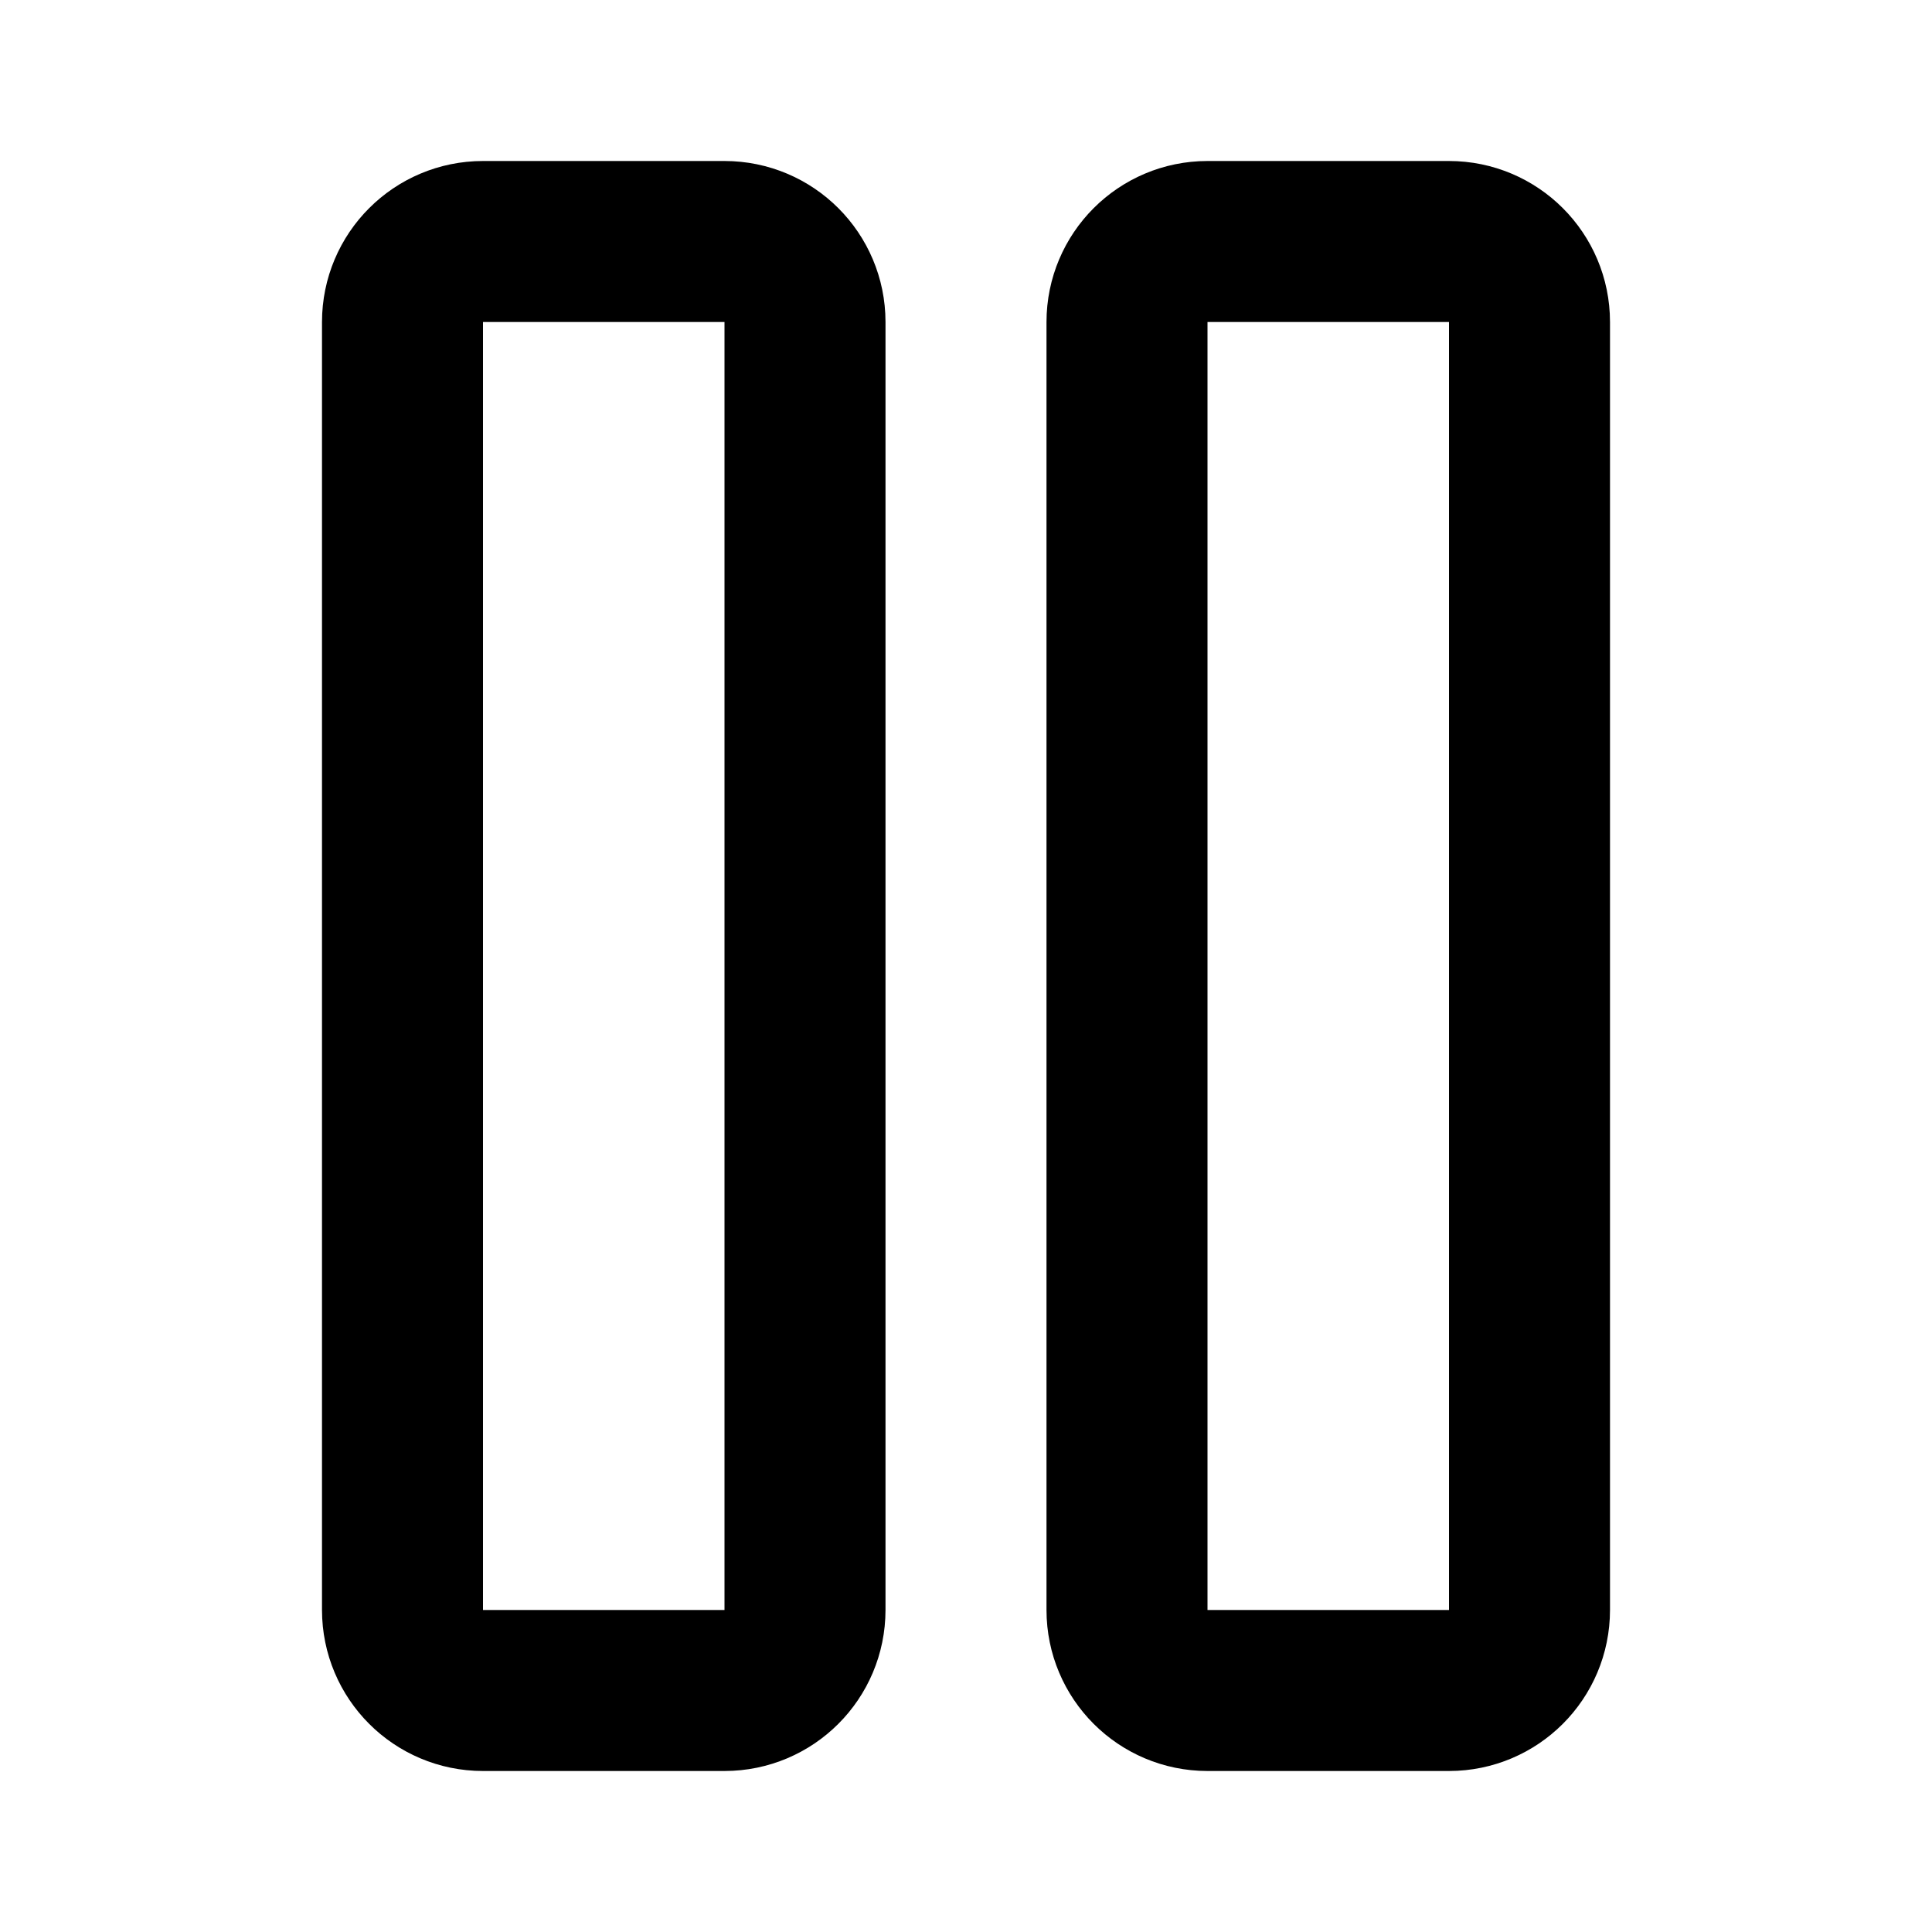
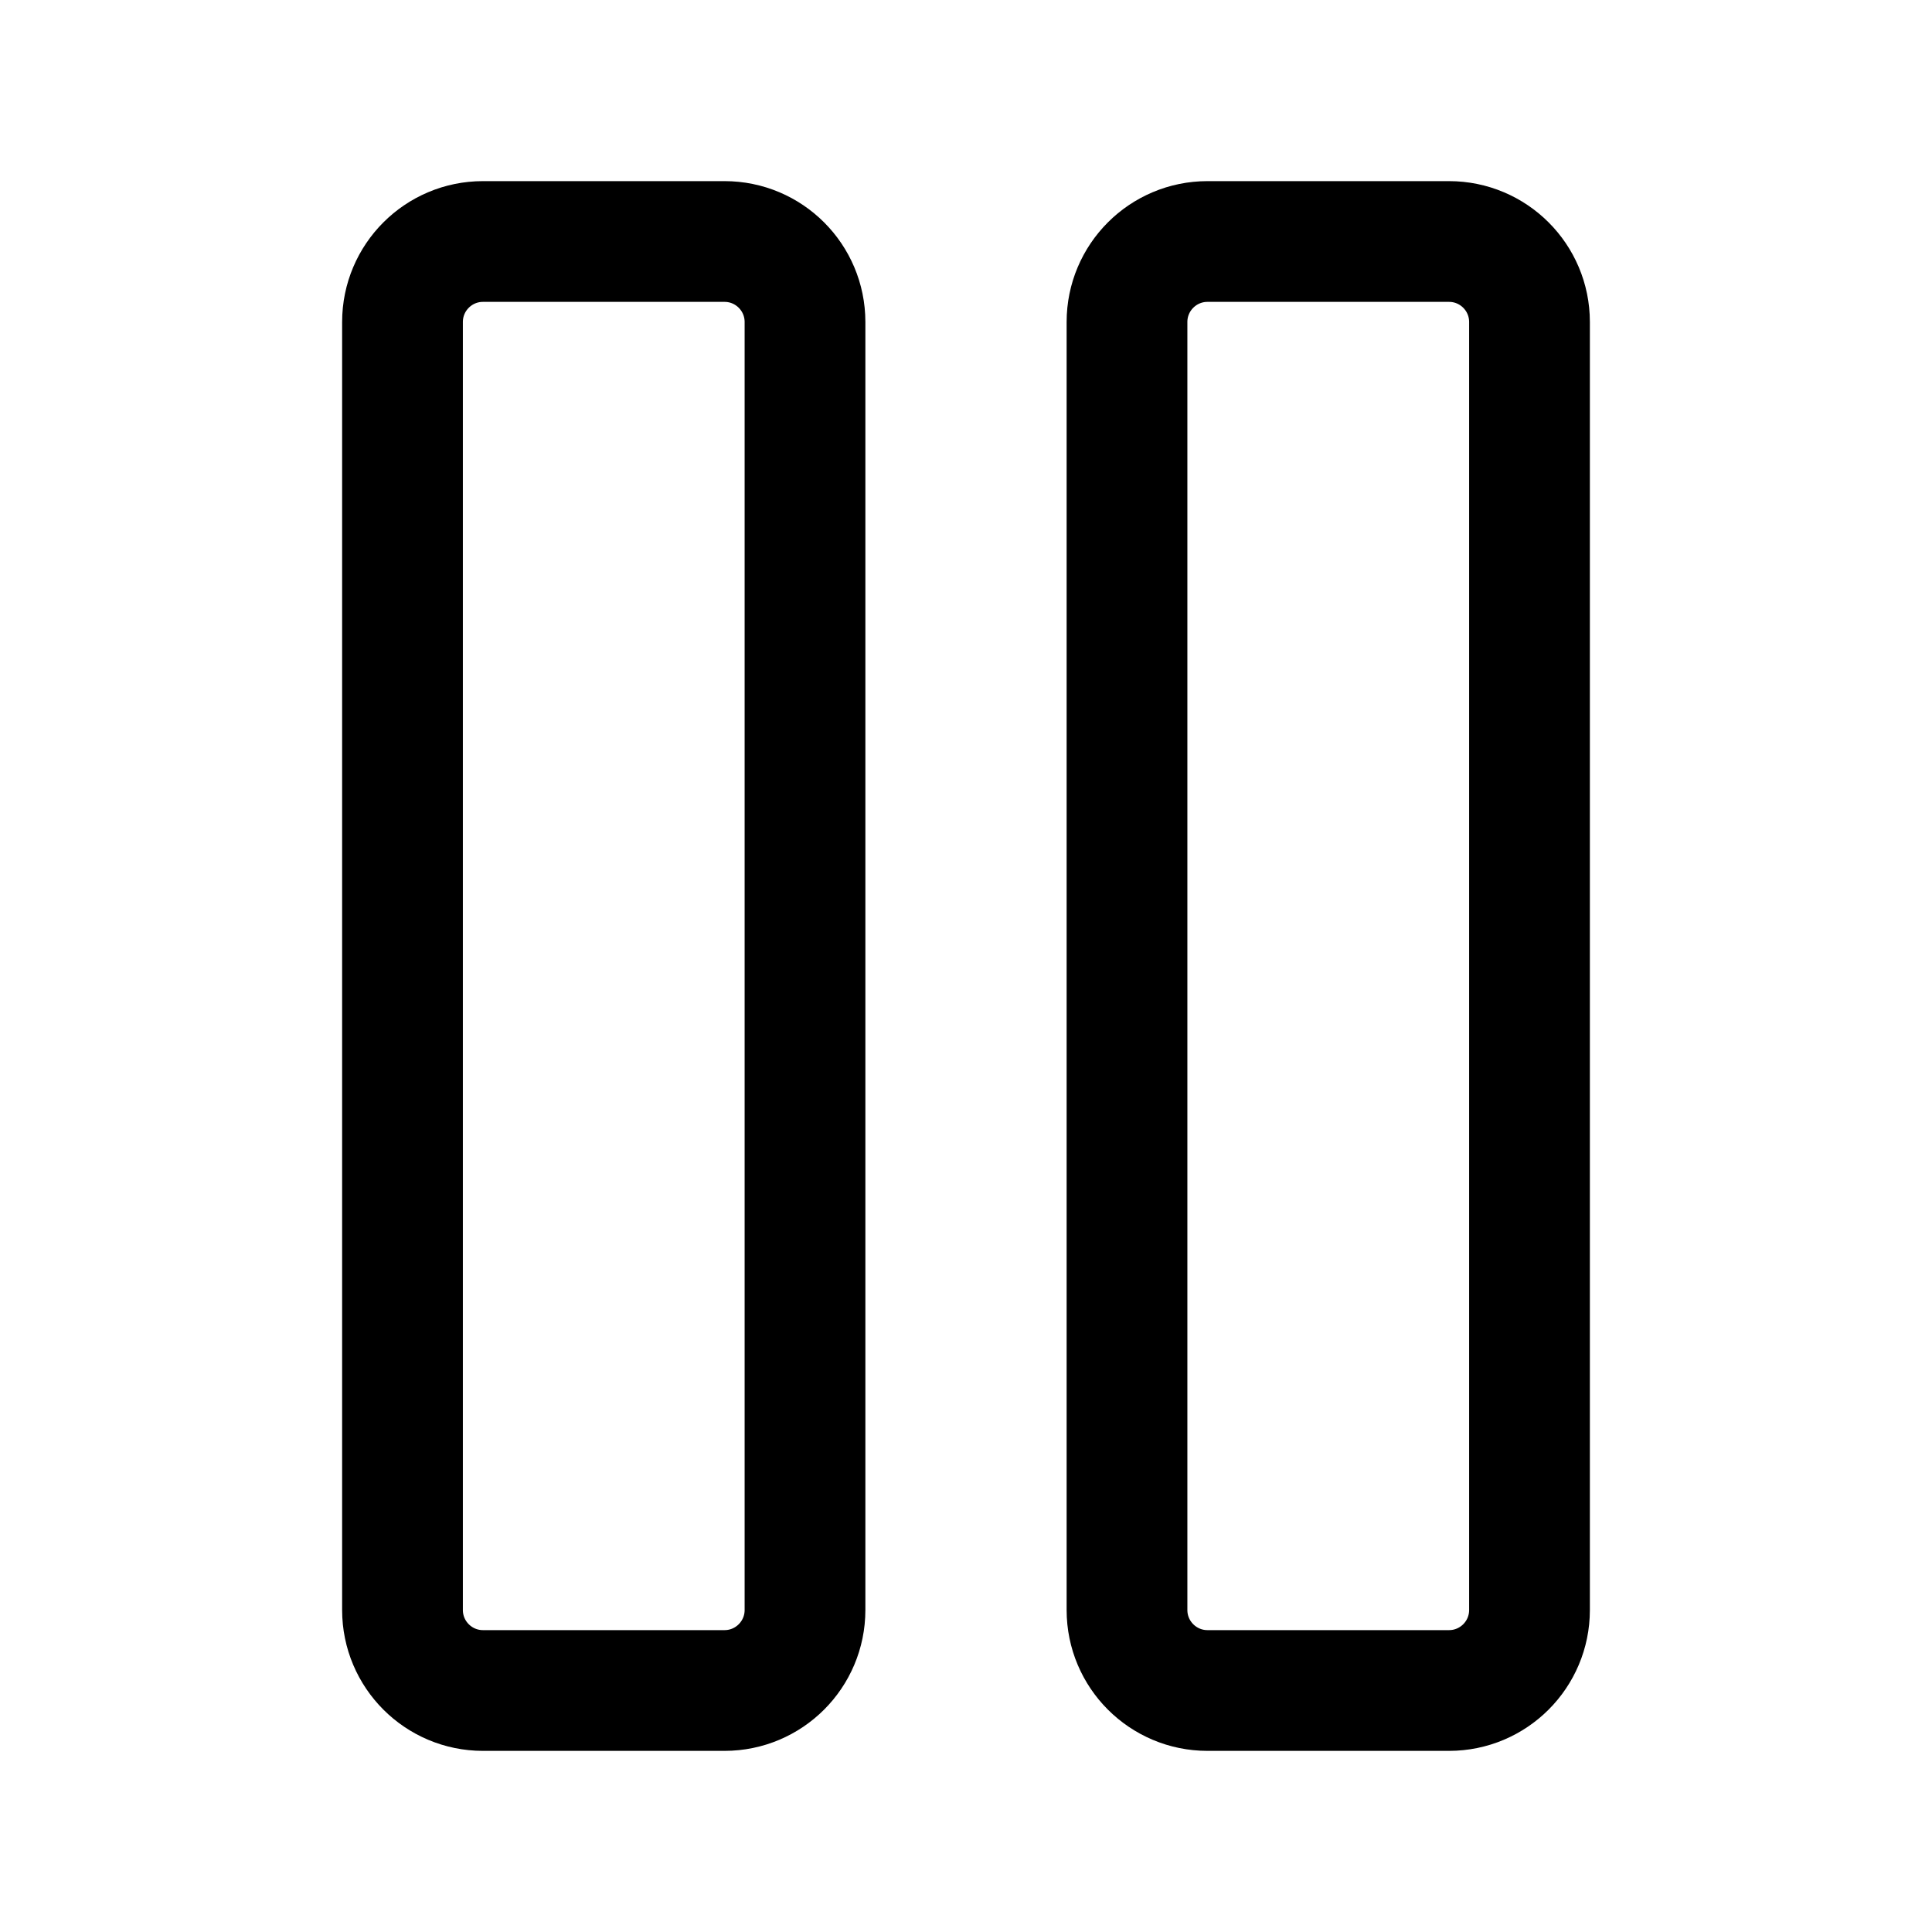
- <svg xmlns="http://www.w3.org/2000/svg" width="24" height="24" viewBox="0 0 24 24" fill="none" stroke="currentColor" stroke-width="2" stroke-linecap="round" stroke-linejoin="round">
+ <svg xmlns="http://www.w3.org/2000/svg" width="24" height="24" viewBox="0 0 24 24" fill="none" stroke="currentColor" stroke-width="1.5" stroke-linecap="round" stroke-linejoin="round">
  <rect x="14" y="3" width="5" height="18" rx="1" />
  <rect x="5" y="3" width="5" height="18" rx="1" />
</svg>
